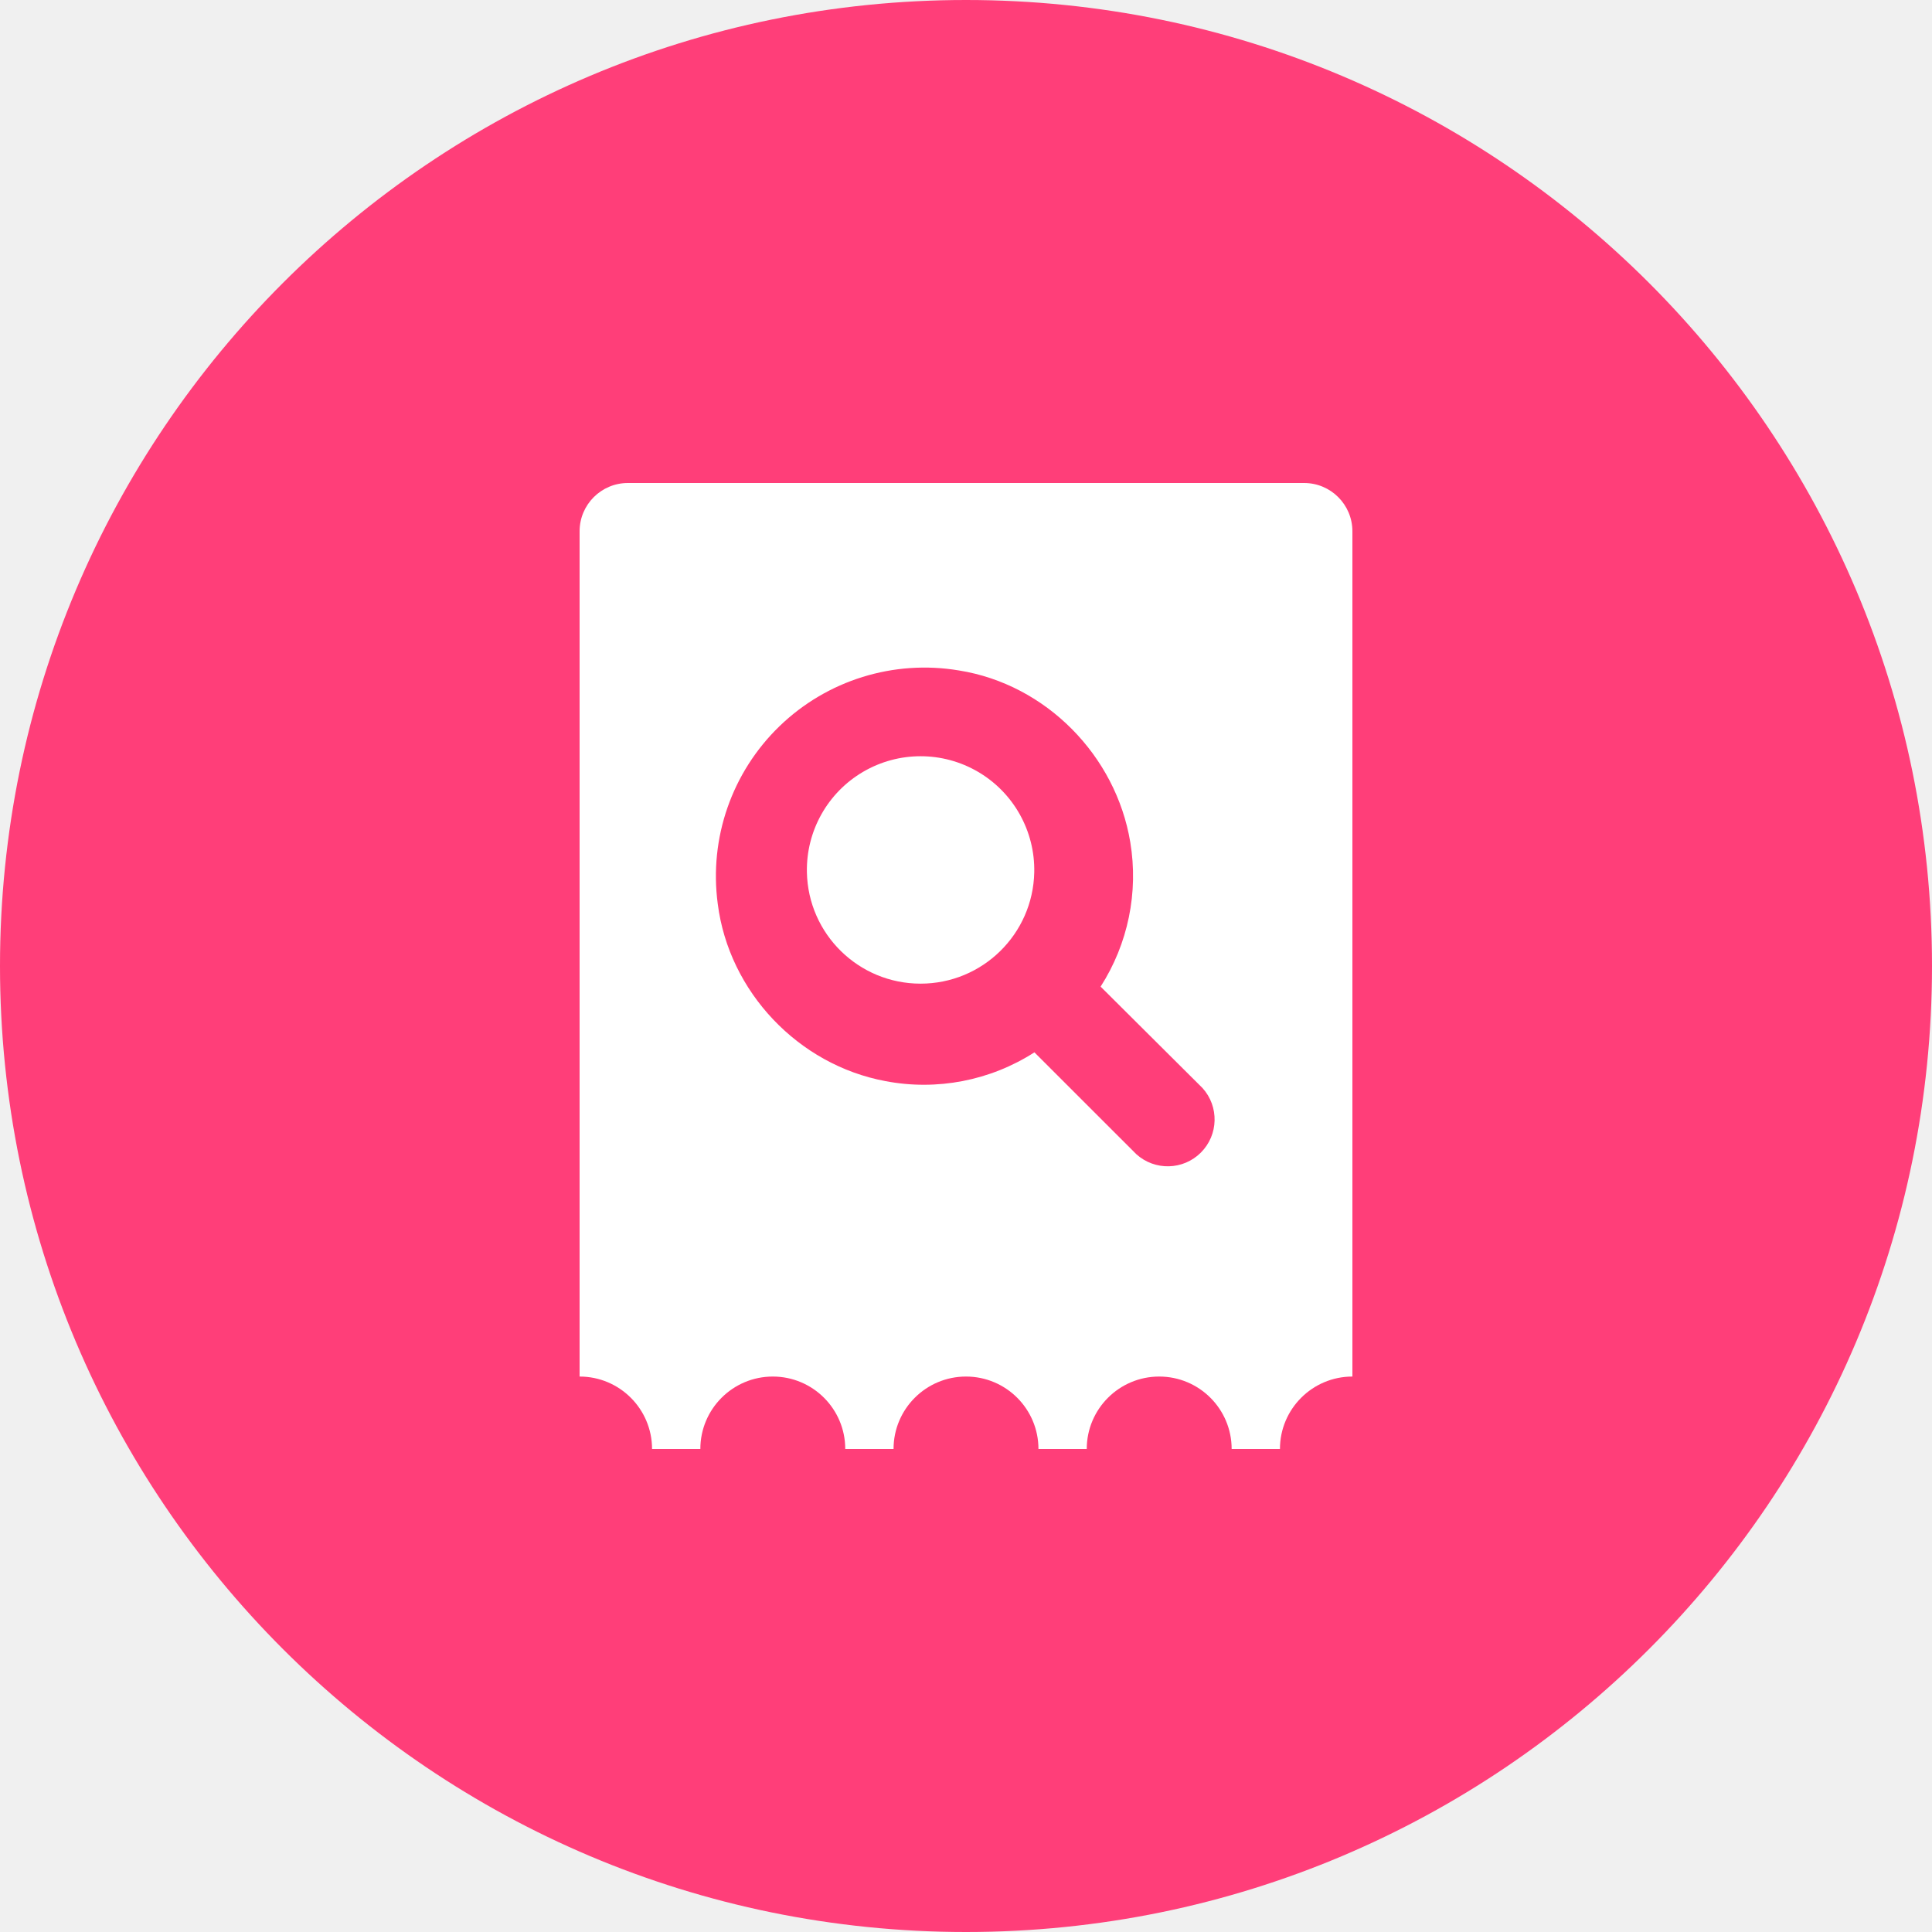
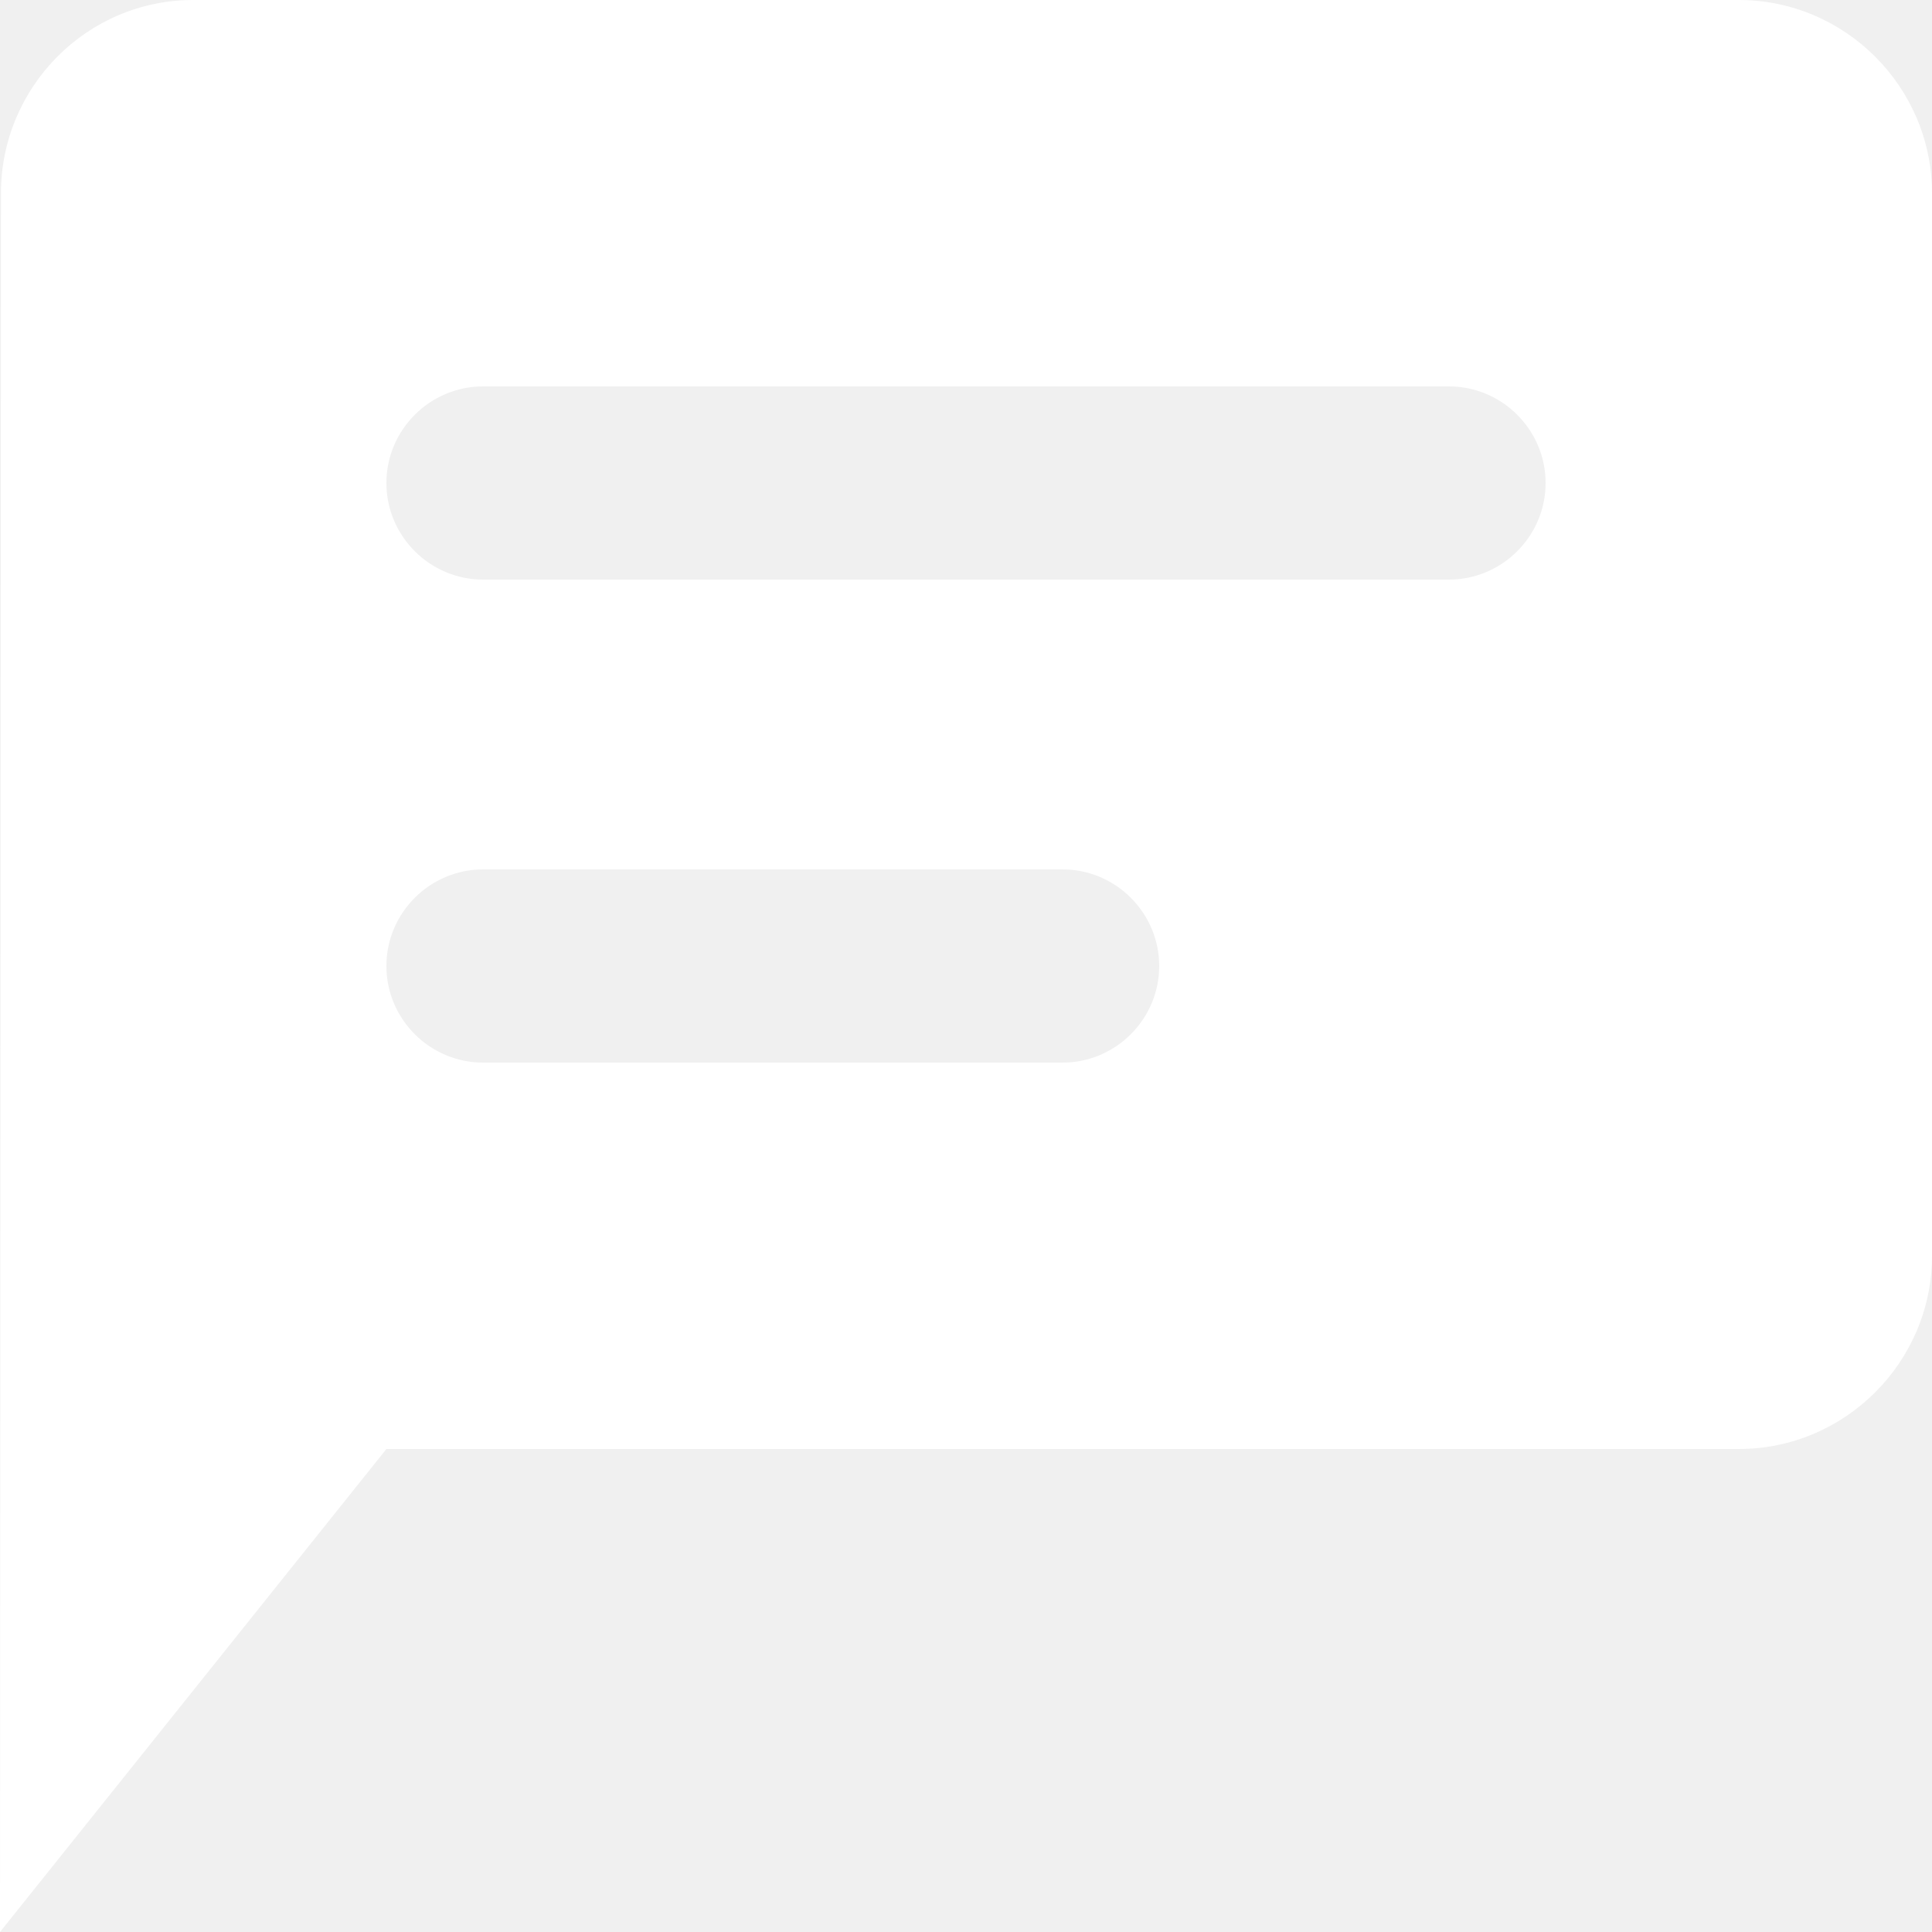
- <svg xmlns="http://www.w3.org/2000/svg" width="40" height="40" fill="none">
-   <rect width="40" height="40" rx="20" fill="#FF3E79" />
-   <path fill-rule="evenodd" clip-rule="evenodd" d="M12 11a1 1 0 0 1 1-1h14a1 1 0 0 1 1 1v17.5a1.5 1.5 0 0 0-1.5 1.5h-1a1.5 1.5 0 0 0-3 0h-1a1.5 1.5 0 0 0-3 0h-1a1.5 1.5 0 0 0-3 0h-1a1.5 1.5 0 0 0-1.5-1.5V11Zm9.416 10.788a4.236 4.236 0 0 1-3.086.595c-1.802-.336-3.24-1.85-3.47-3.672a4.318 4.318 0 0 1 4.994-4.83c1.802.287 3.25 1.763 3.547 3.555a4.248 4.248 0 0 1-.614 2.991l2.11 2.1a.97.97 0 0 1-1.37 1.37l-2.11-2.109Zm-4.71-3.73a2.354 2.354 0 1 1 4.707.003 2.354 2.354 0 0 1-4.707-.002Z" fill="#fff" />
+ <svg xmlns="http://www.w3.org/2000/svg" width="20" height="20" viewBox="0 0 20 20" fill="none">
+   <path fill-rule="evenodd" clip-rule="evenodd" d="M18 0H2C0.9 0 0.01 0.9 0.01 2L0 20L4 15H18C19.1 15 20 14.1 20 13V2C20 0.9 19.1 0 18 0ZM11 11H5C4.45 11 4 10.55 4 10C4 9.45 4.45 9 5 9H11C11.55 9 12 9.45 12 10C12 10.55 11.55 11 11 11ZM15 6H5C4.45 6 4 5.55 4 5C4 4.45 4.45 4 5 4H15C15.55 4 16 4.45 16 5C16 5.55 15.55 6 15 6Z" fill="white" />
</svg>
